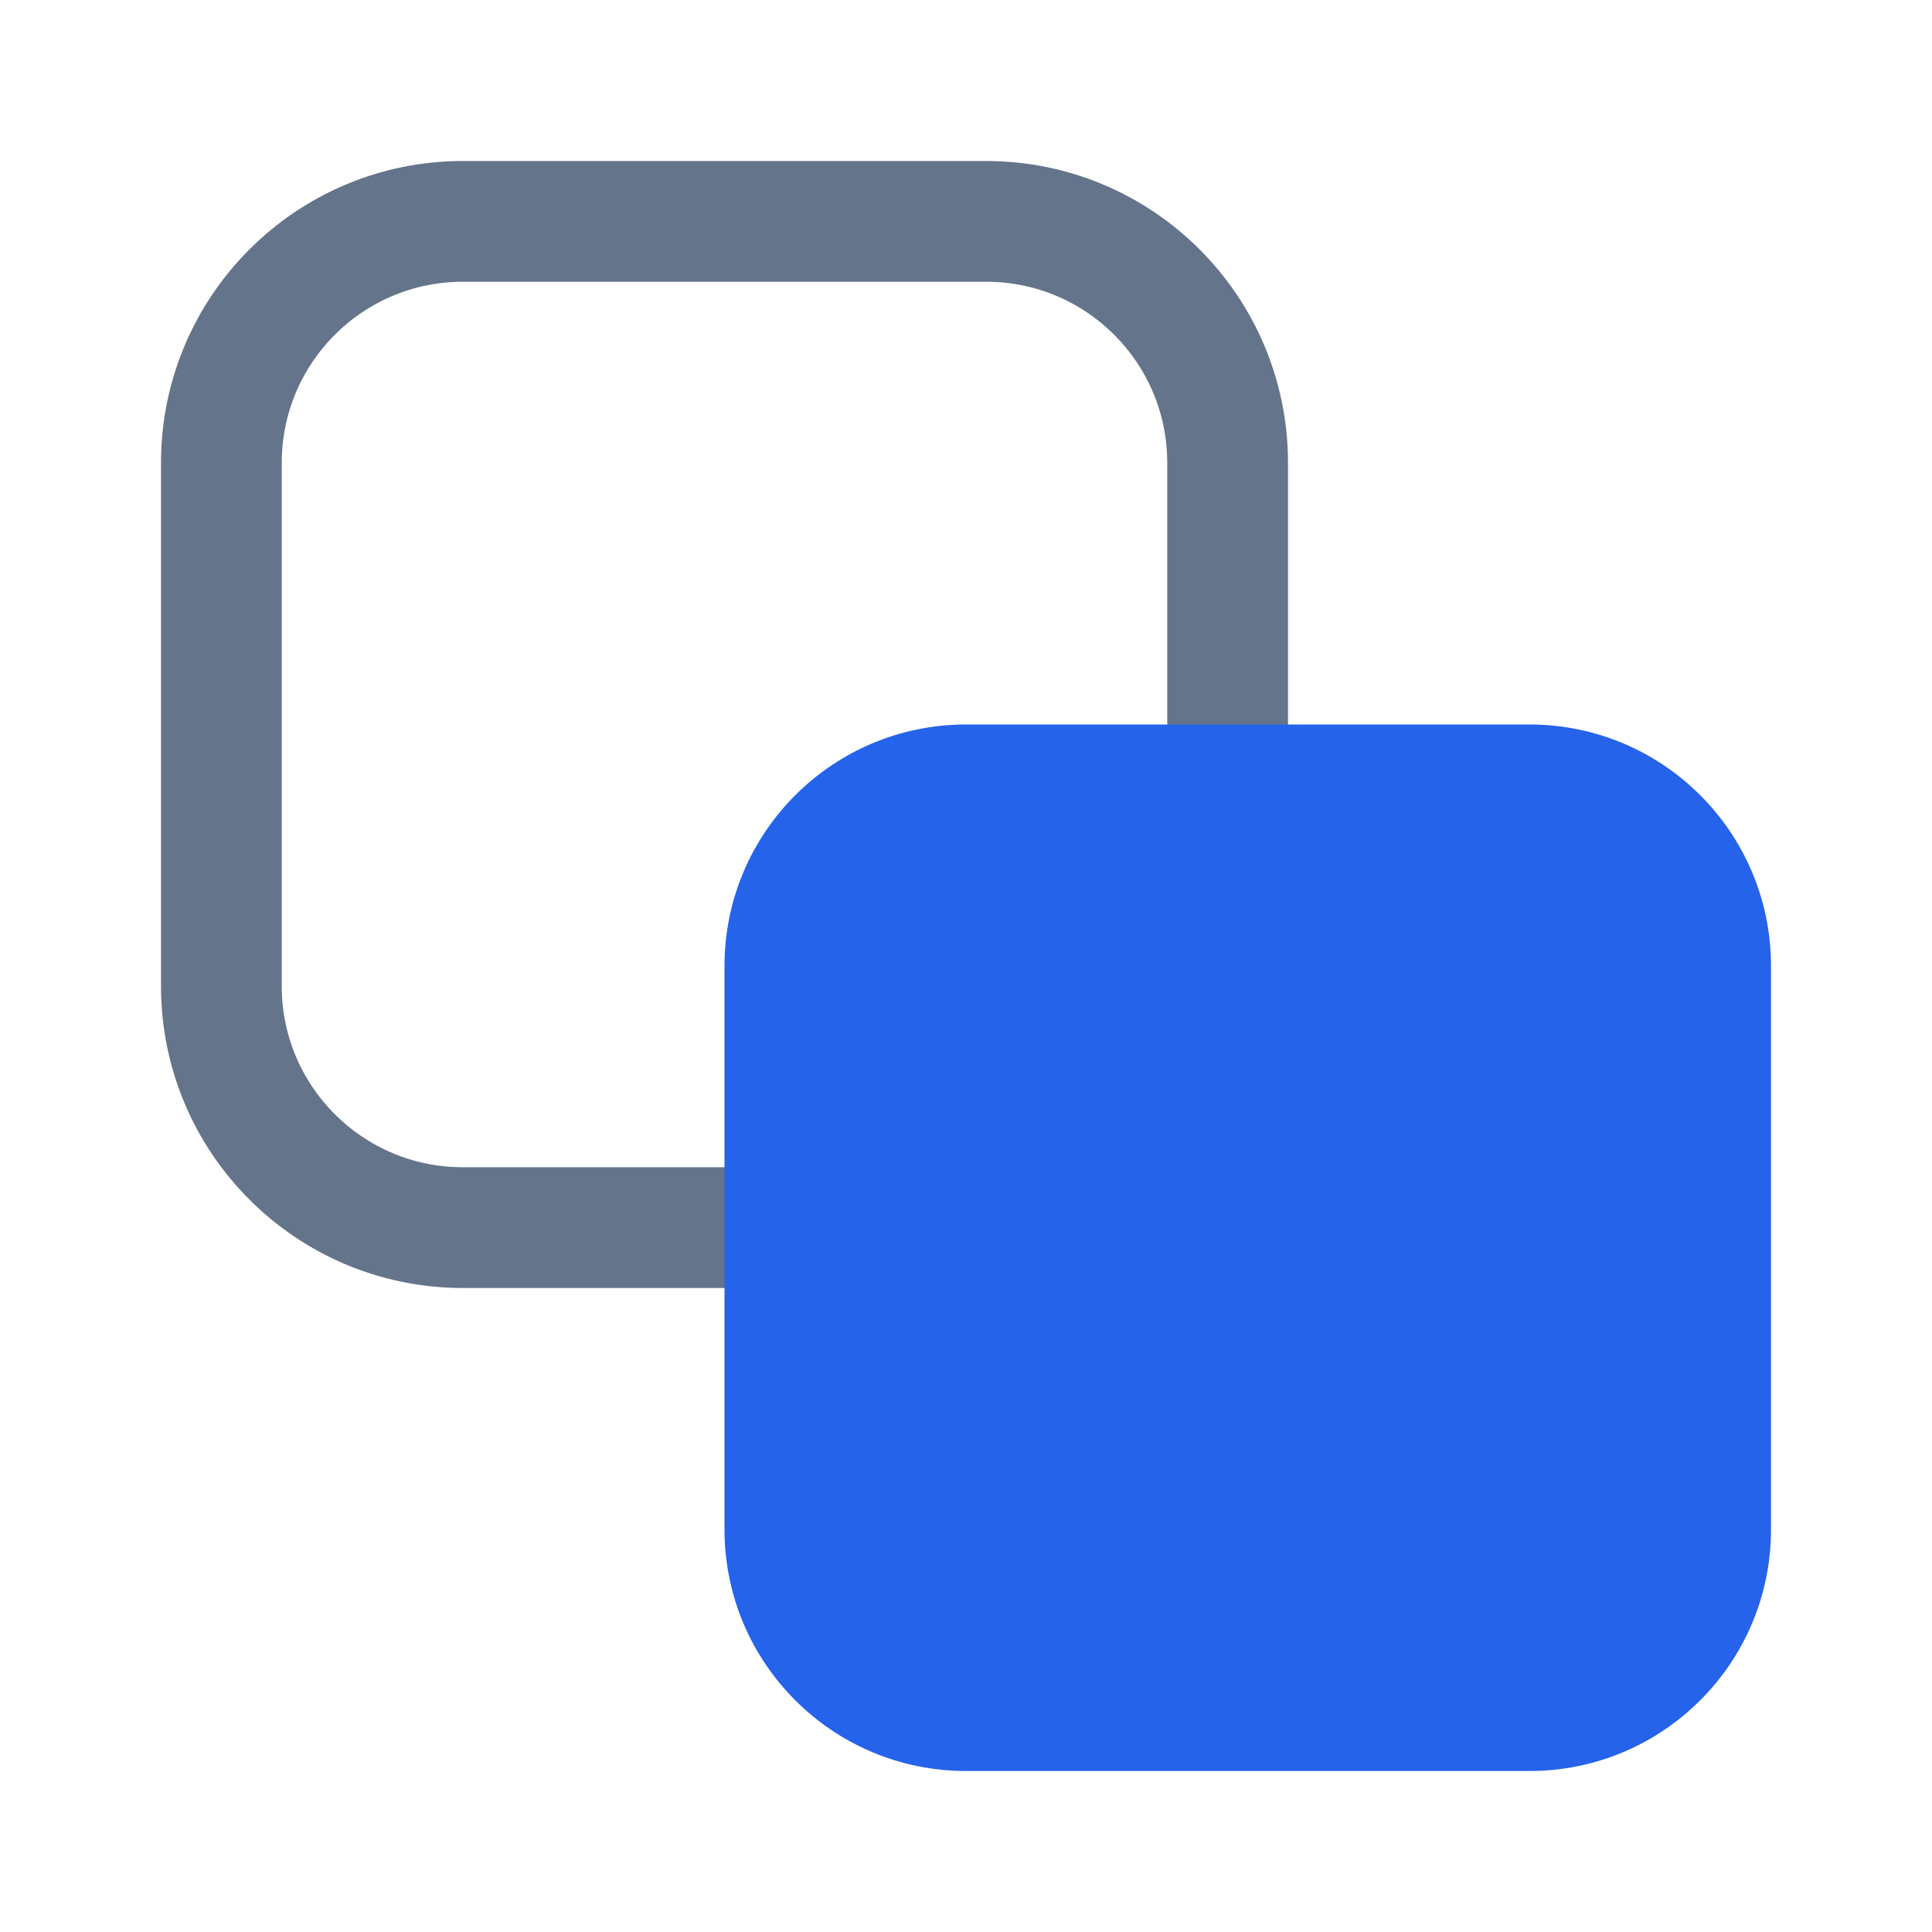
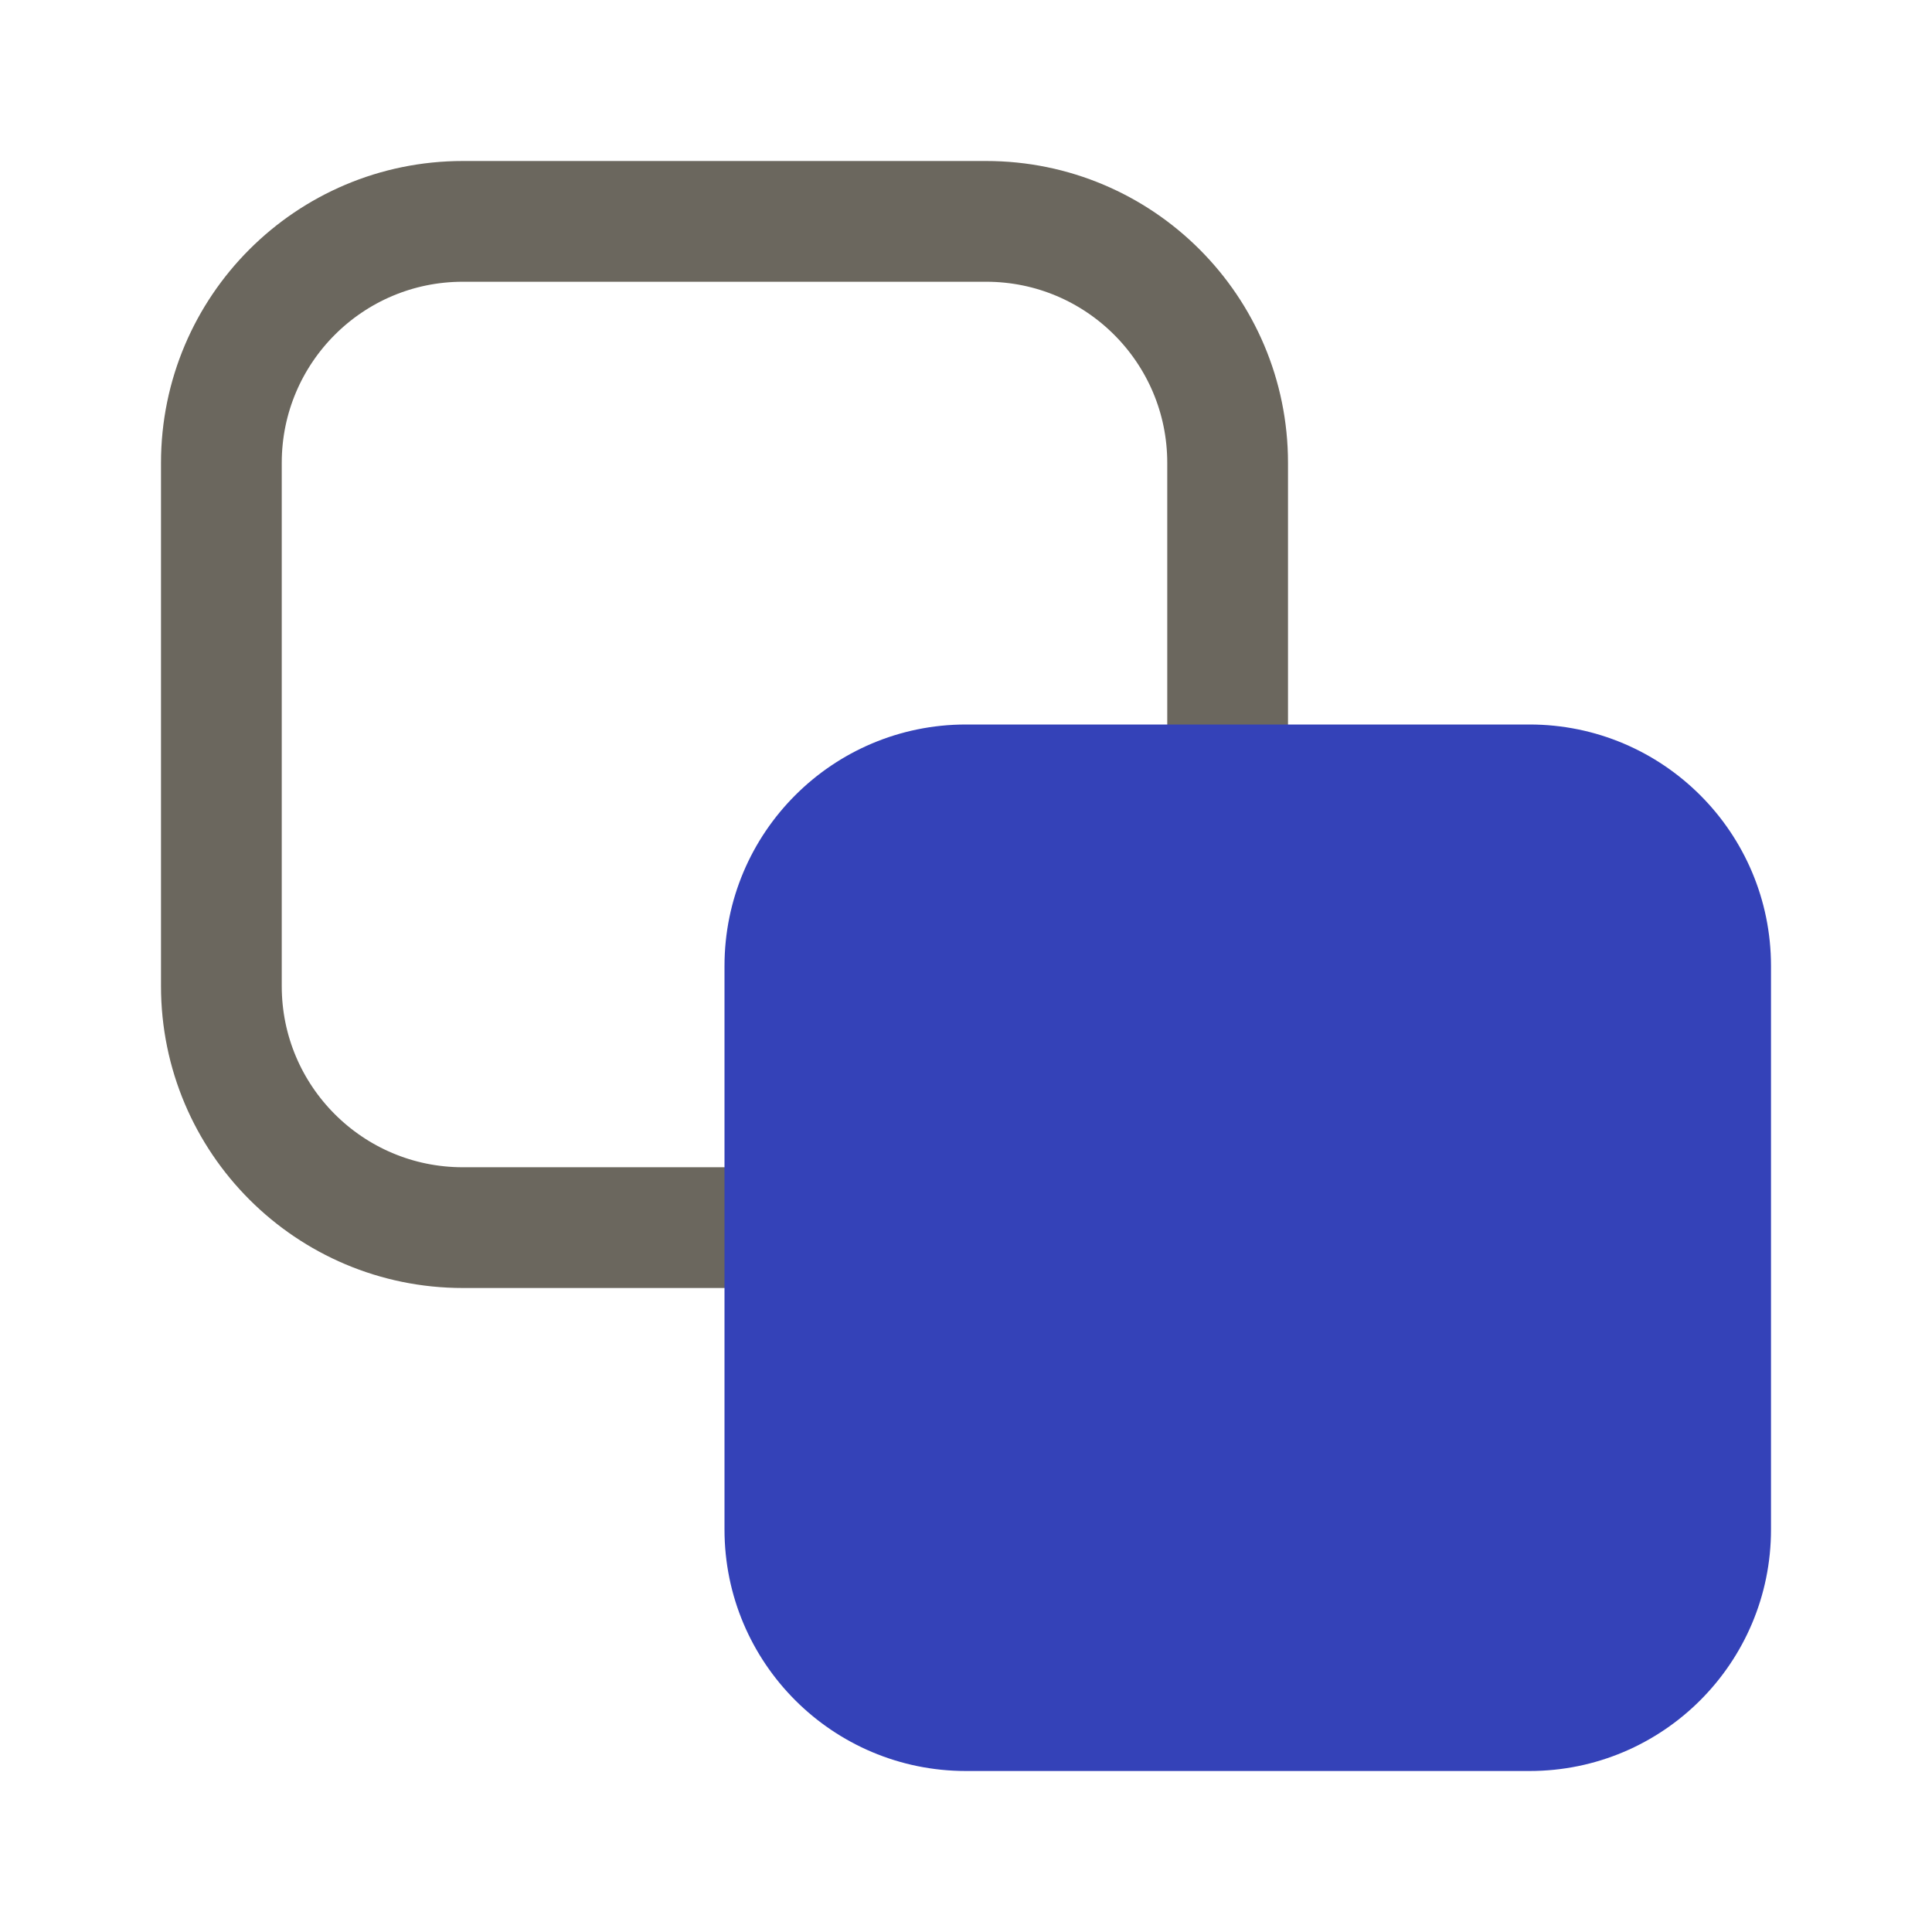
<svg xmlns="http://www.w3.org/2000/svg" viewBox="0 0 24 24">
-   <rect x="2.75" y="2.75" width="12.5" height="12.5" rx="3" fill="none" stroke="#64748b" stroke-width="1.5" />
-   <rect x="9" y="9" width="13" height="13" rx="3" fill="#2563eb" />
+   <style>
+     .back { fill: none; stroke: #6b675e; stroke-width: 1.5; }
+     .front { fill: #3442b8; }
+     @media (prefers-color-scheme: dark) {
+       .back { stroke: #d6d2c9; }
+       .front { fill: #8f9bf0; }
+     }
+   </style>
+   <rect class="back" x="2.75" y="2.75" width="12.5" height="12.5" rx="3" />
+   <rect class="front" x="9" y="9" width="13" height="13" rx="3" />
</svg>
